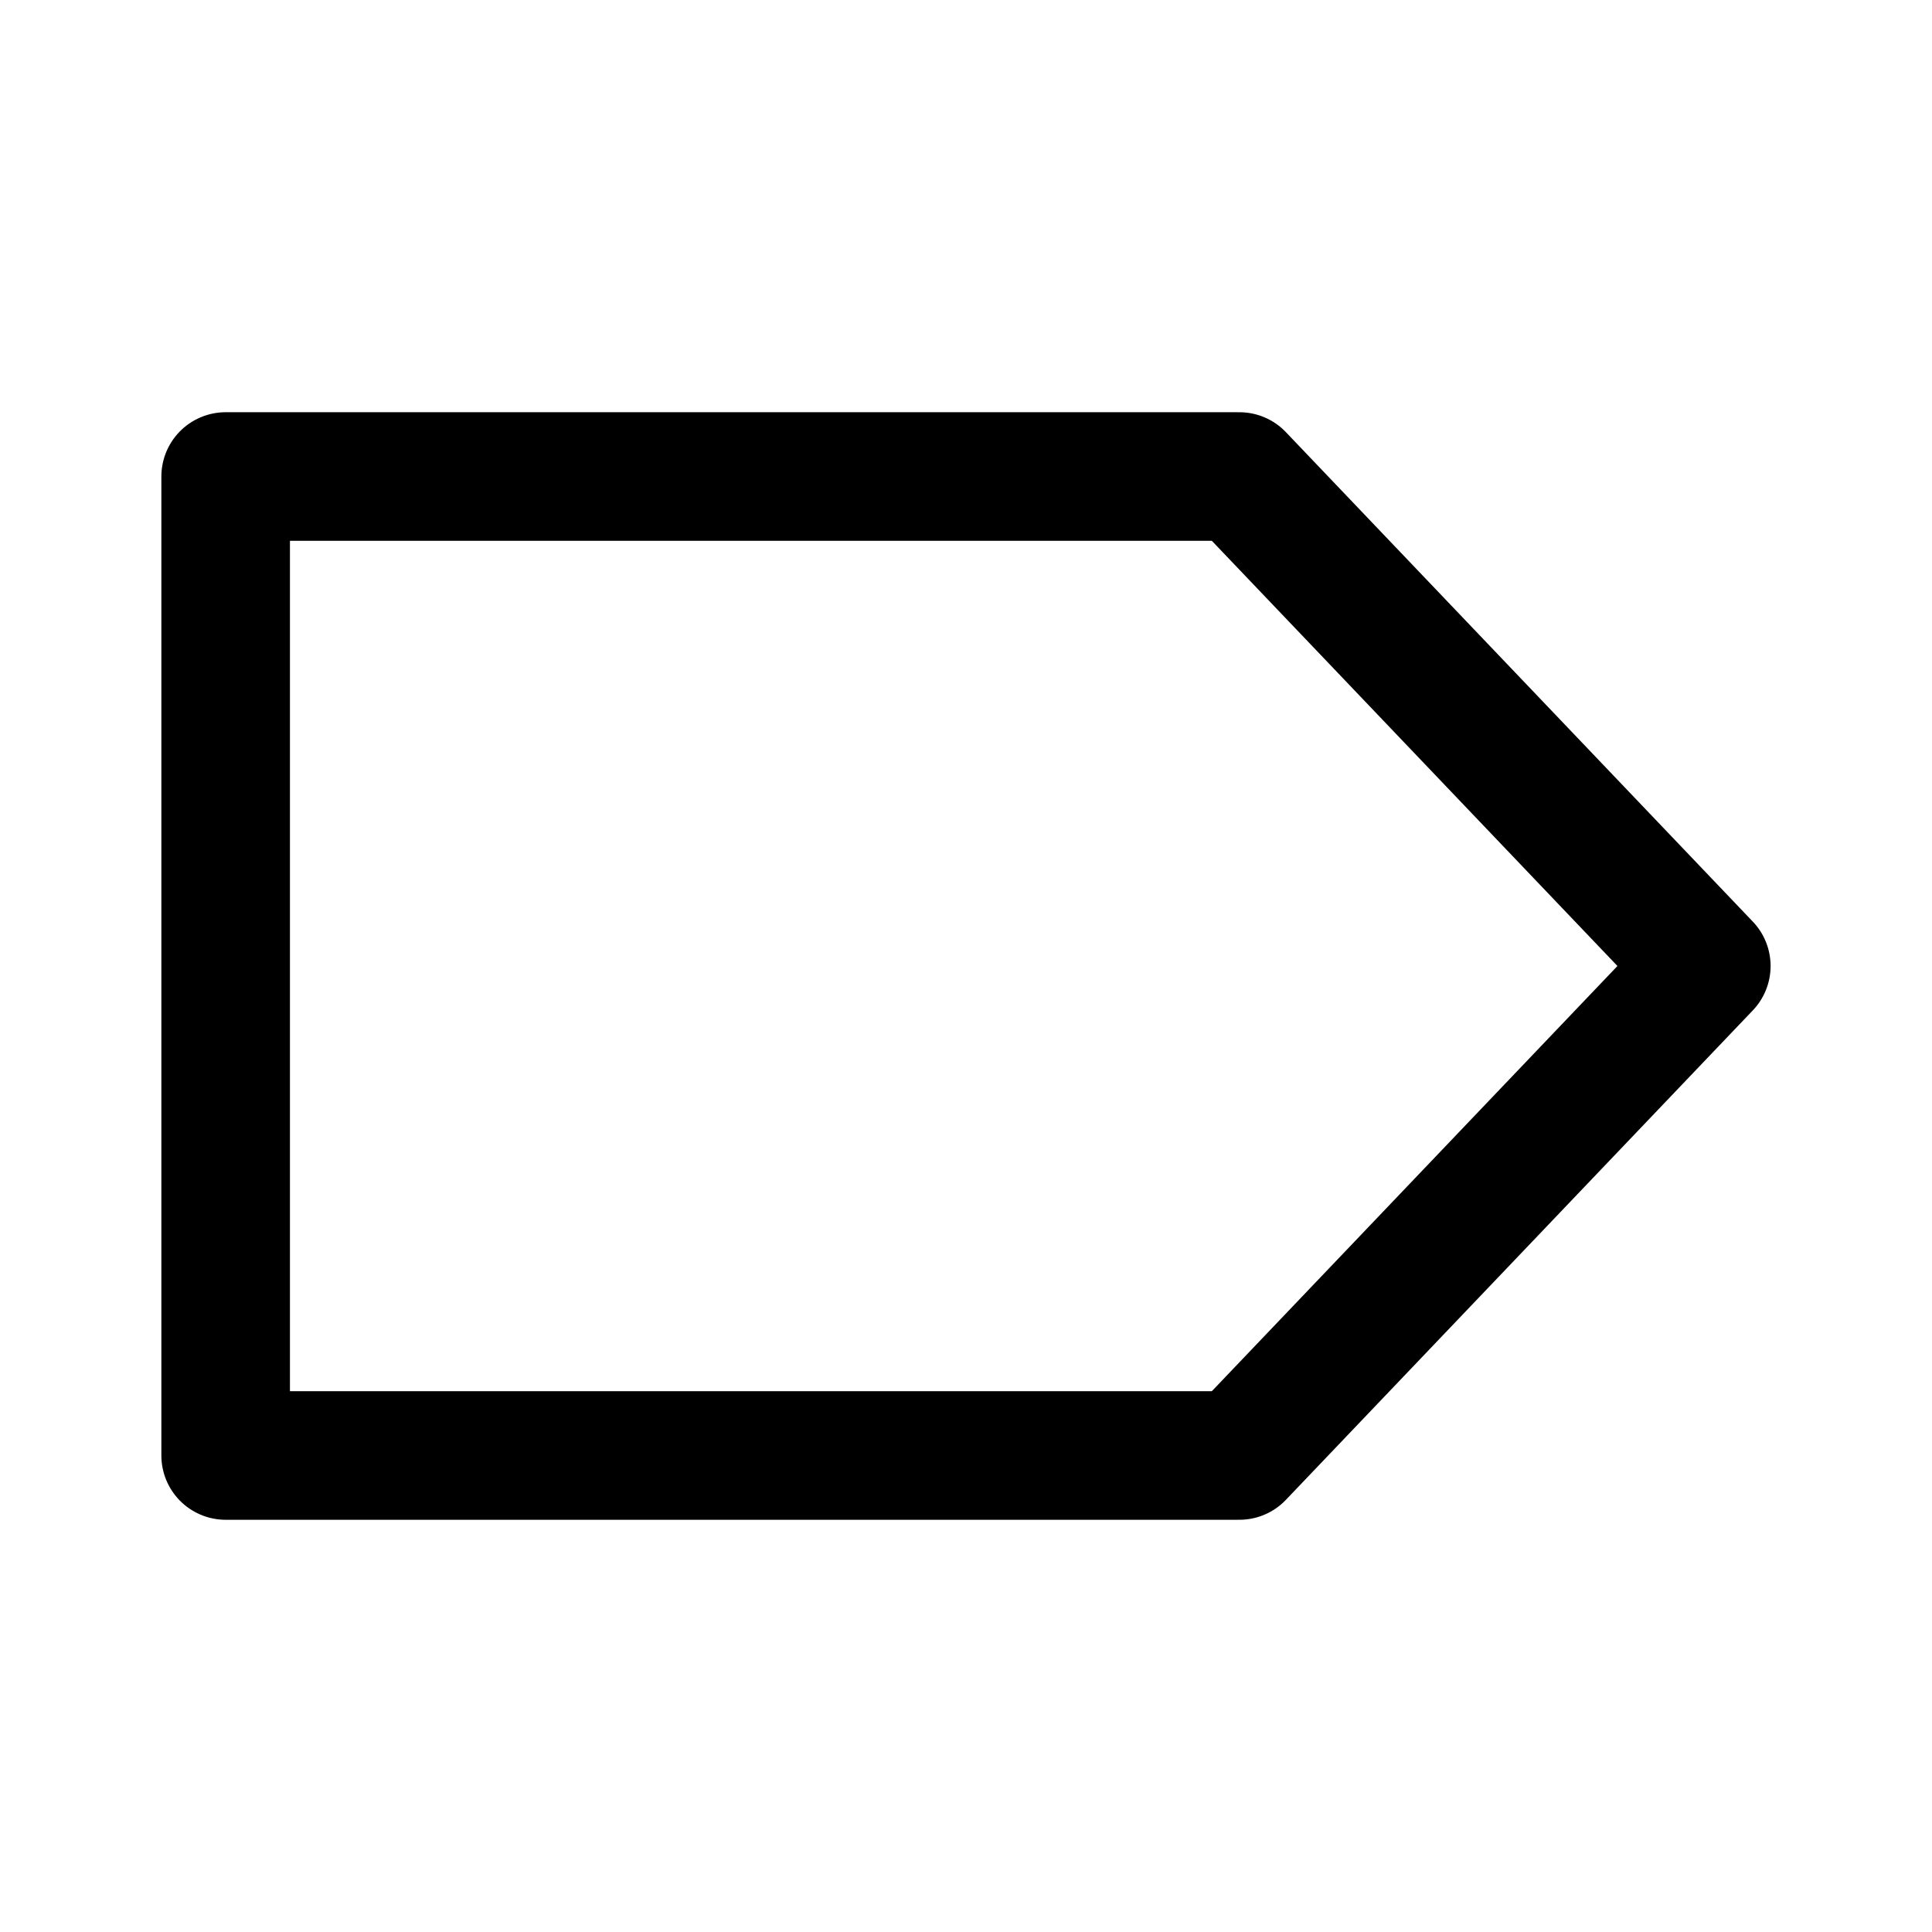
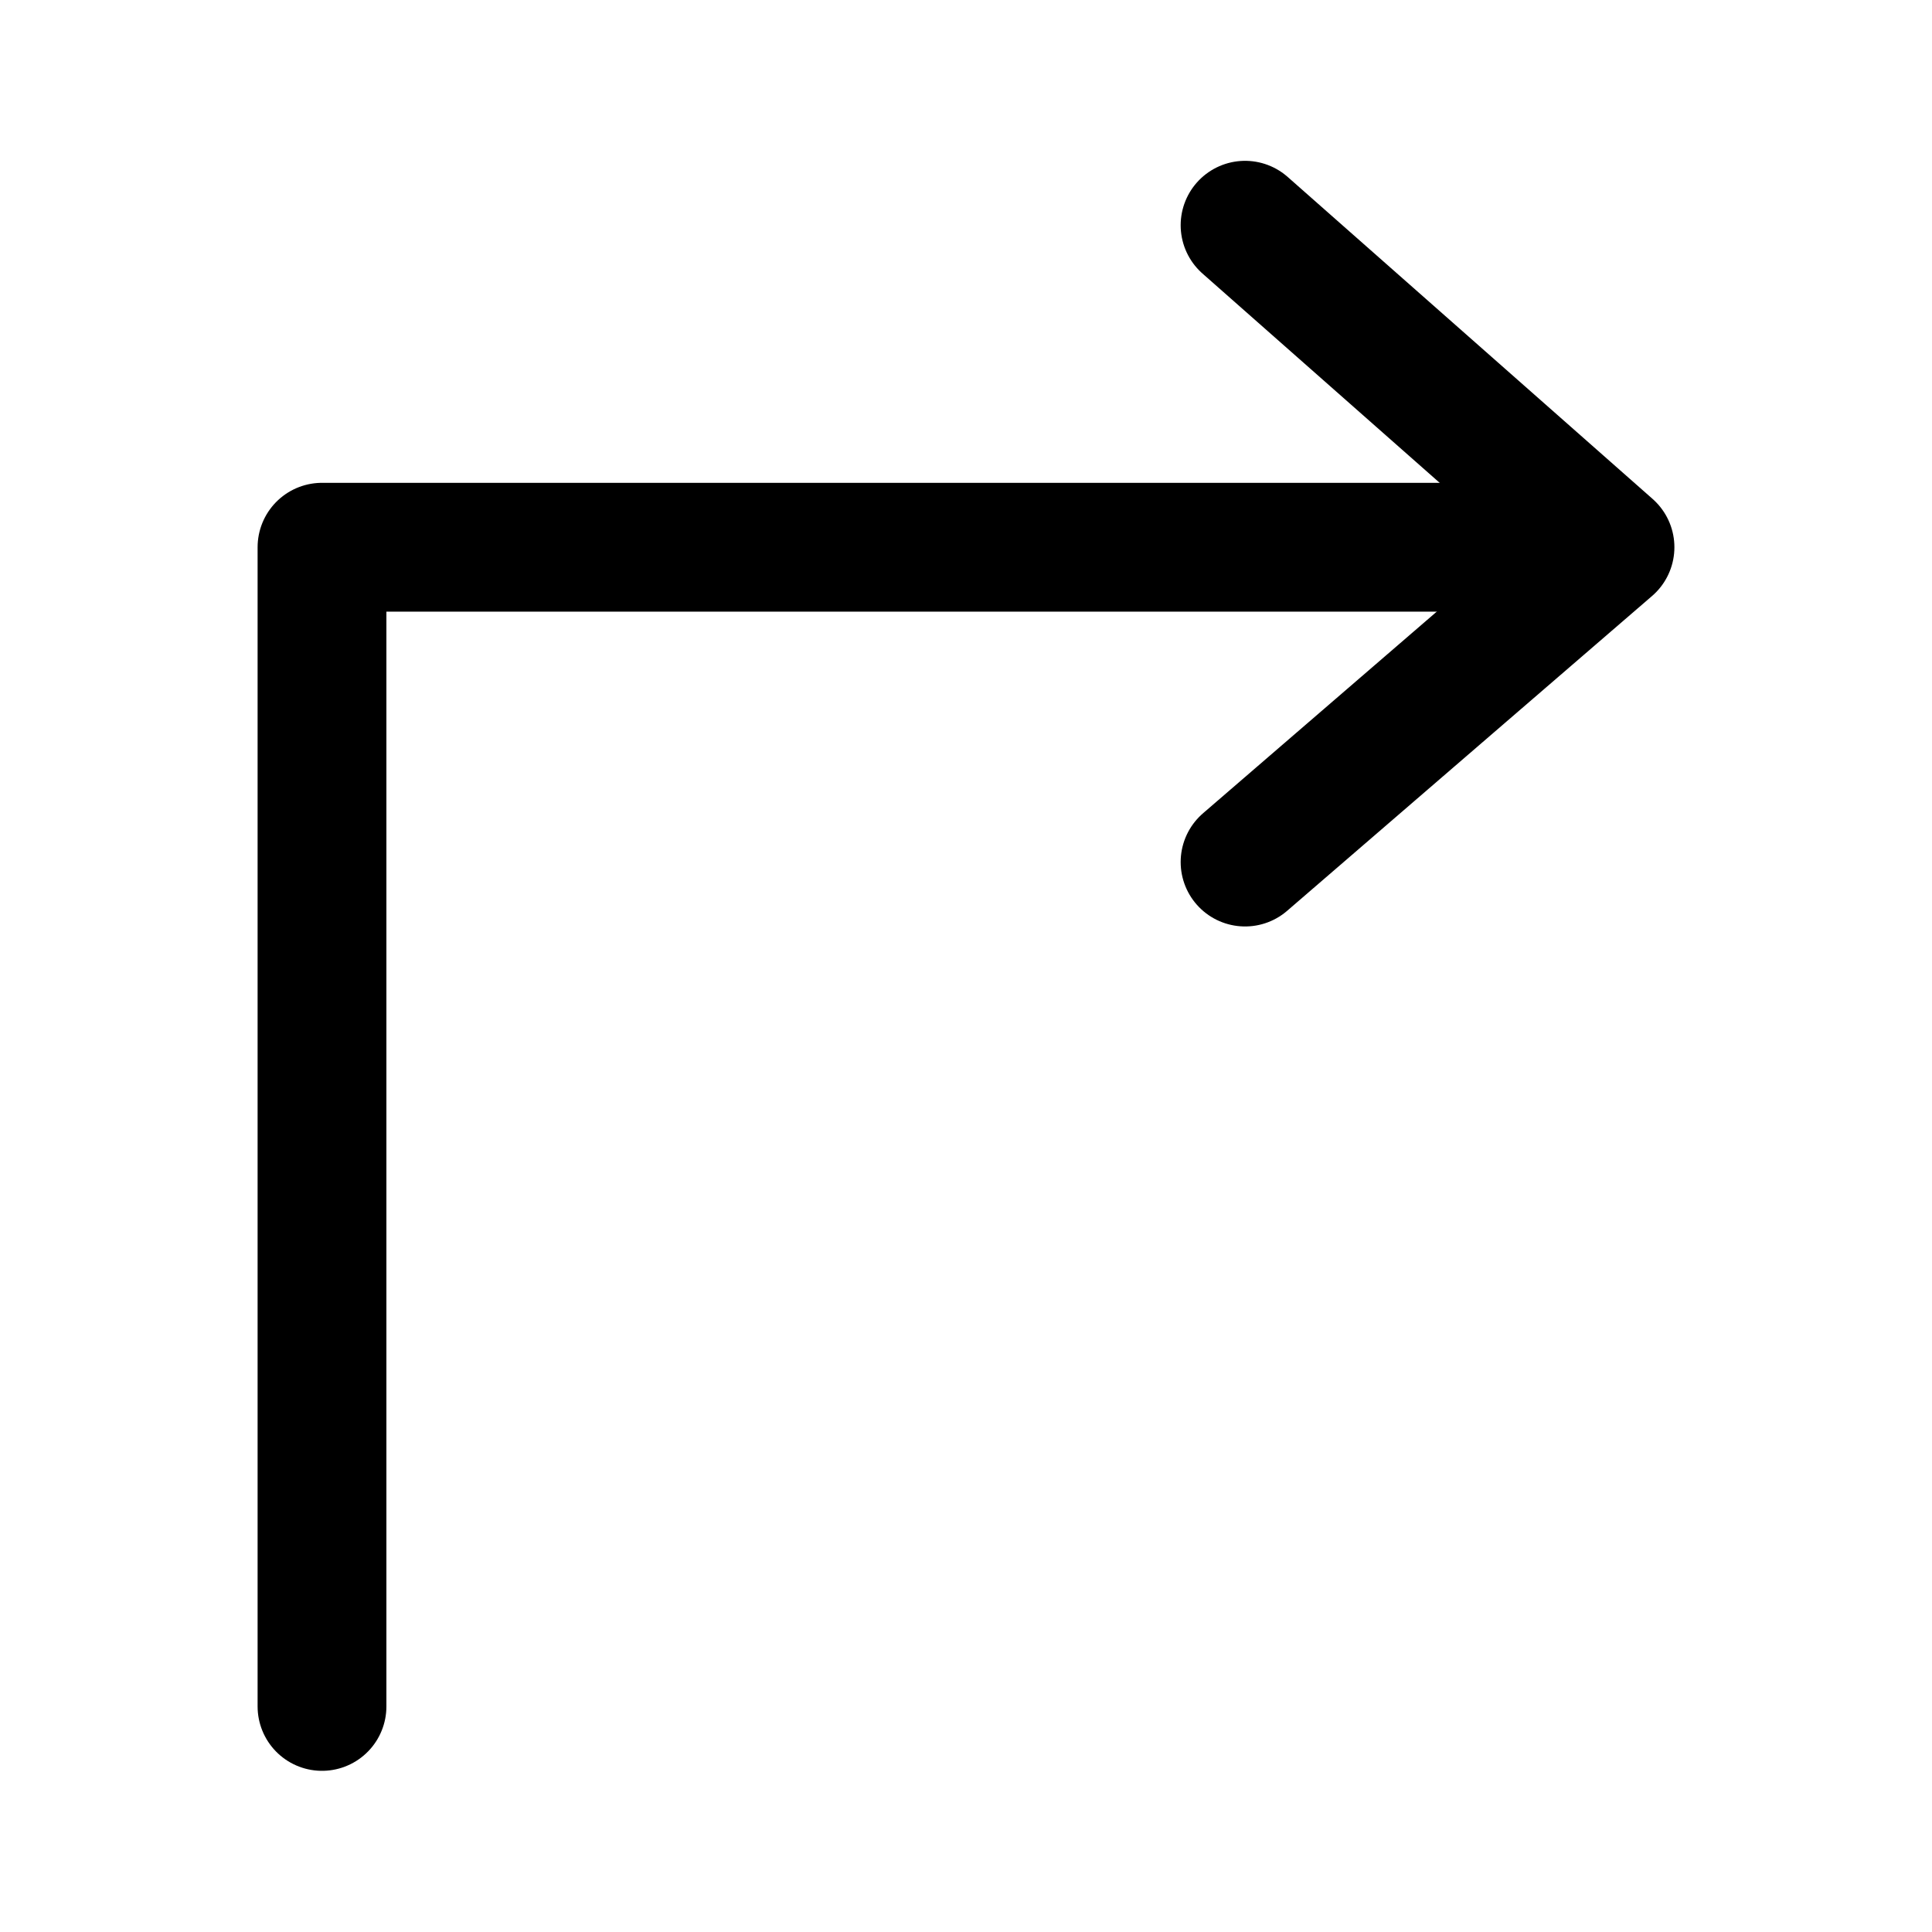
<svg xmlns="http://www.w3.org/2000/svg" viewBox="0 0 45 45" version="1.1" xml:space="preserve" x="0px" y="0px" width="0.5in" height="0.5in" id="svg2">
  <defs id="defs4">
    <style type="text/css" id="style6">
      path,circle {
        stroke:#000000;
        stroke-width: 3;
        stroke-linecap: round;
        stroke-linejoin: round;
        fill: none
      }</style>
  </defs>
-   <path d="m 5.256,33.901 23.611,0 10.876,-11.401 -10.876,-11.401 -23.611,0 z" id="path8" style="fill:none;stroke:#000000;stroke-width:2.995;stroke-linecap:round;stroke-linejoin:round" />
+   <path d="m 29,5.246 8.5,7.5 -8.5,7.333" id="path8" style="fill:none;stroke:#000000;stroke-width:3;stroke-linecap:round;stroke-linejoin:round" />
+   <path d="m 7.5,39.746 0,-27 29,0" id="path10" style="fill:none;stroke:#000000;stroke-width:3;stroke-linecap:round;stroke-linejoin:round" />
</svg>
